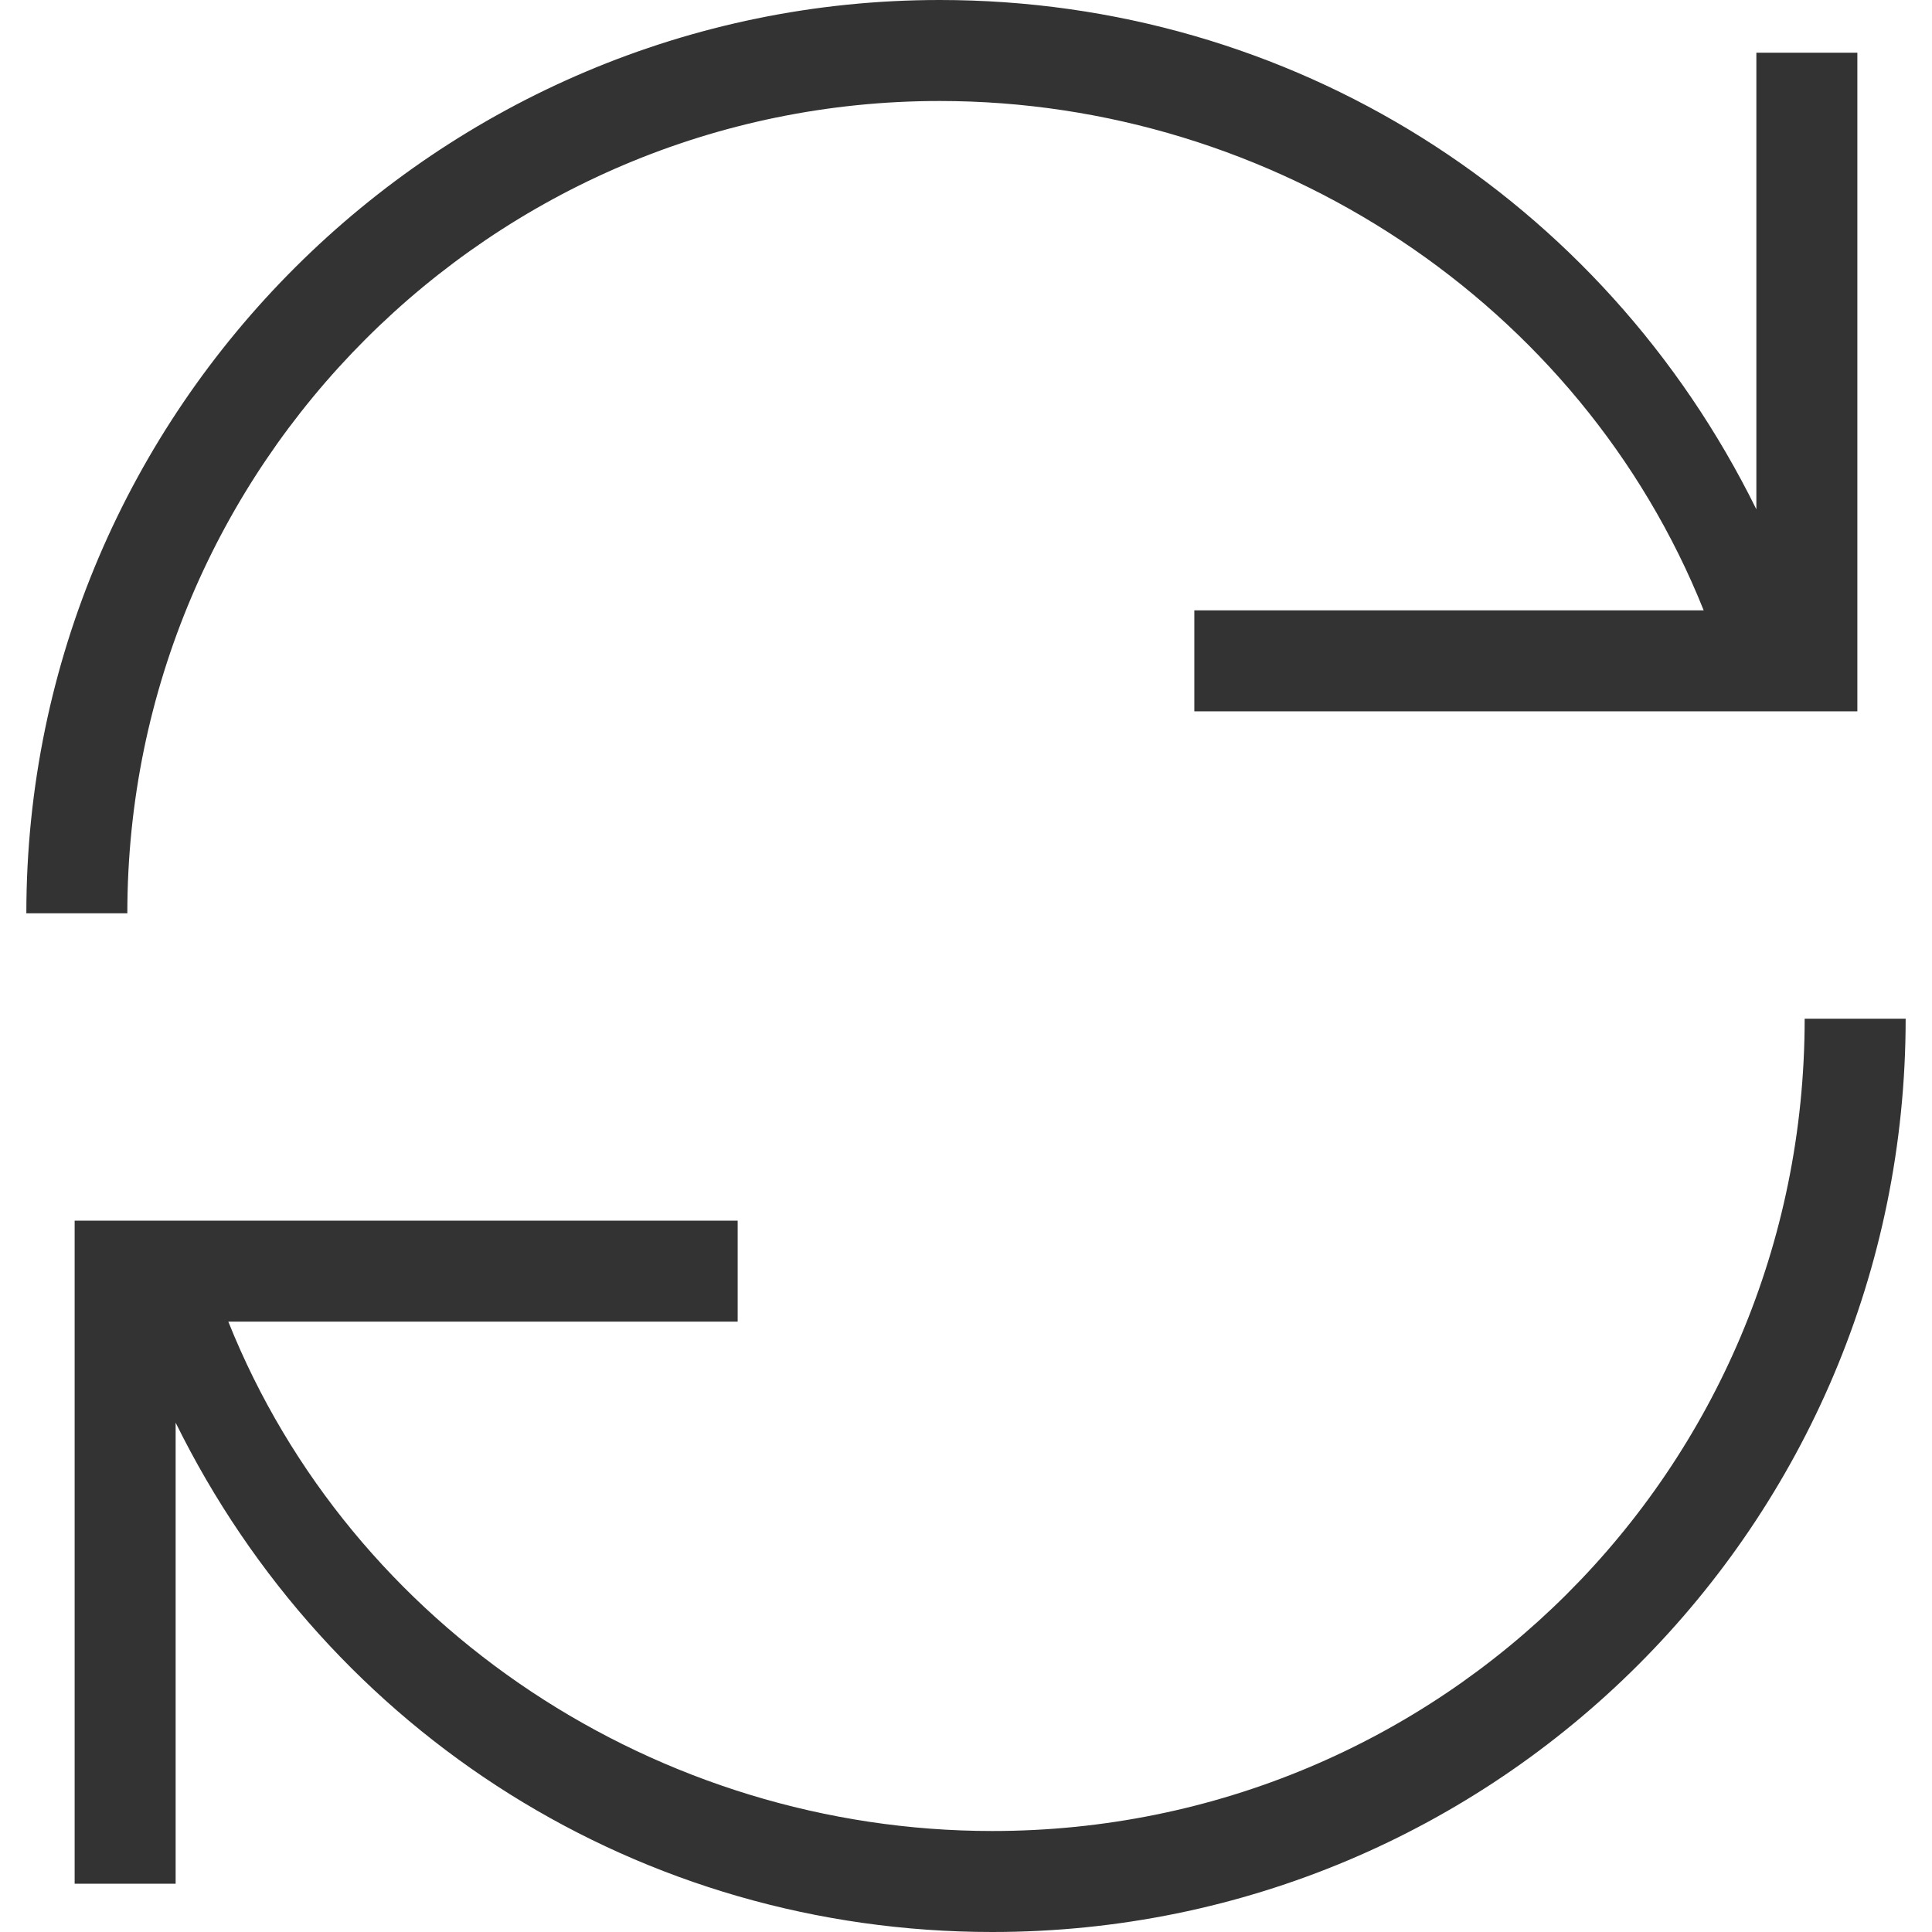
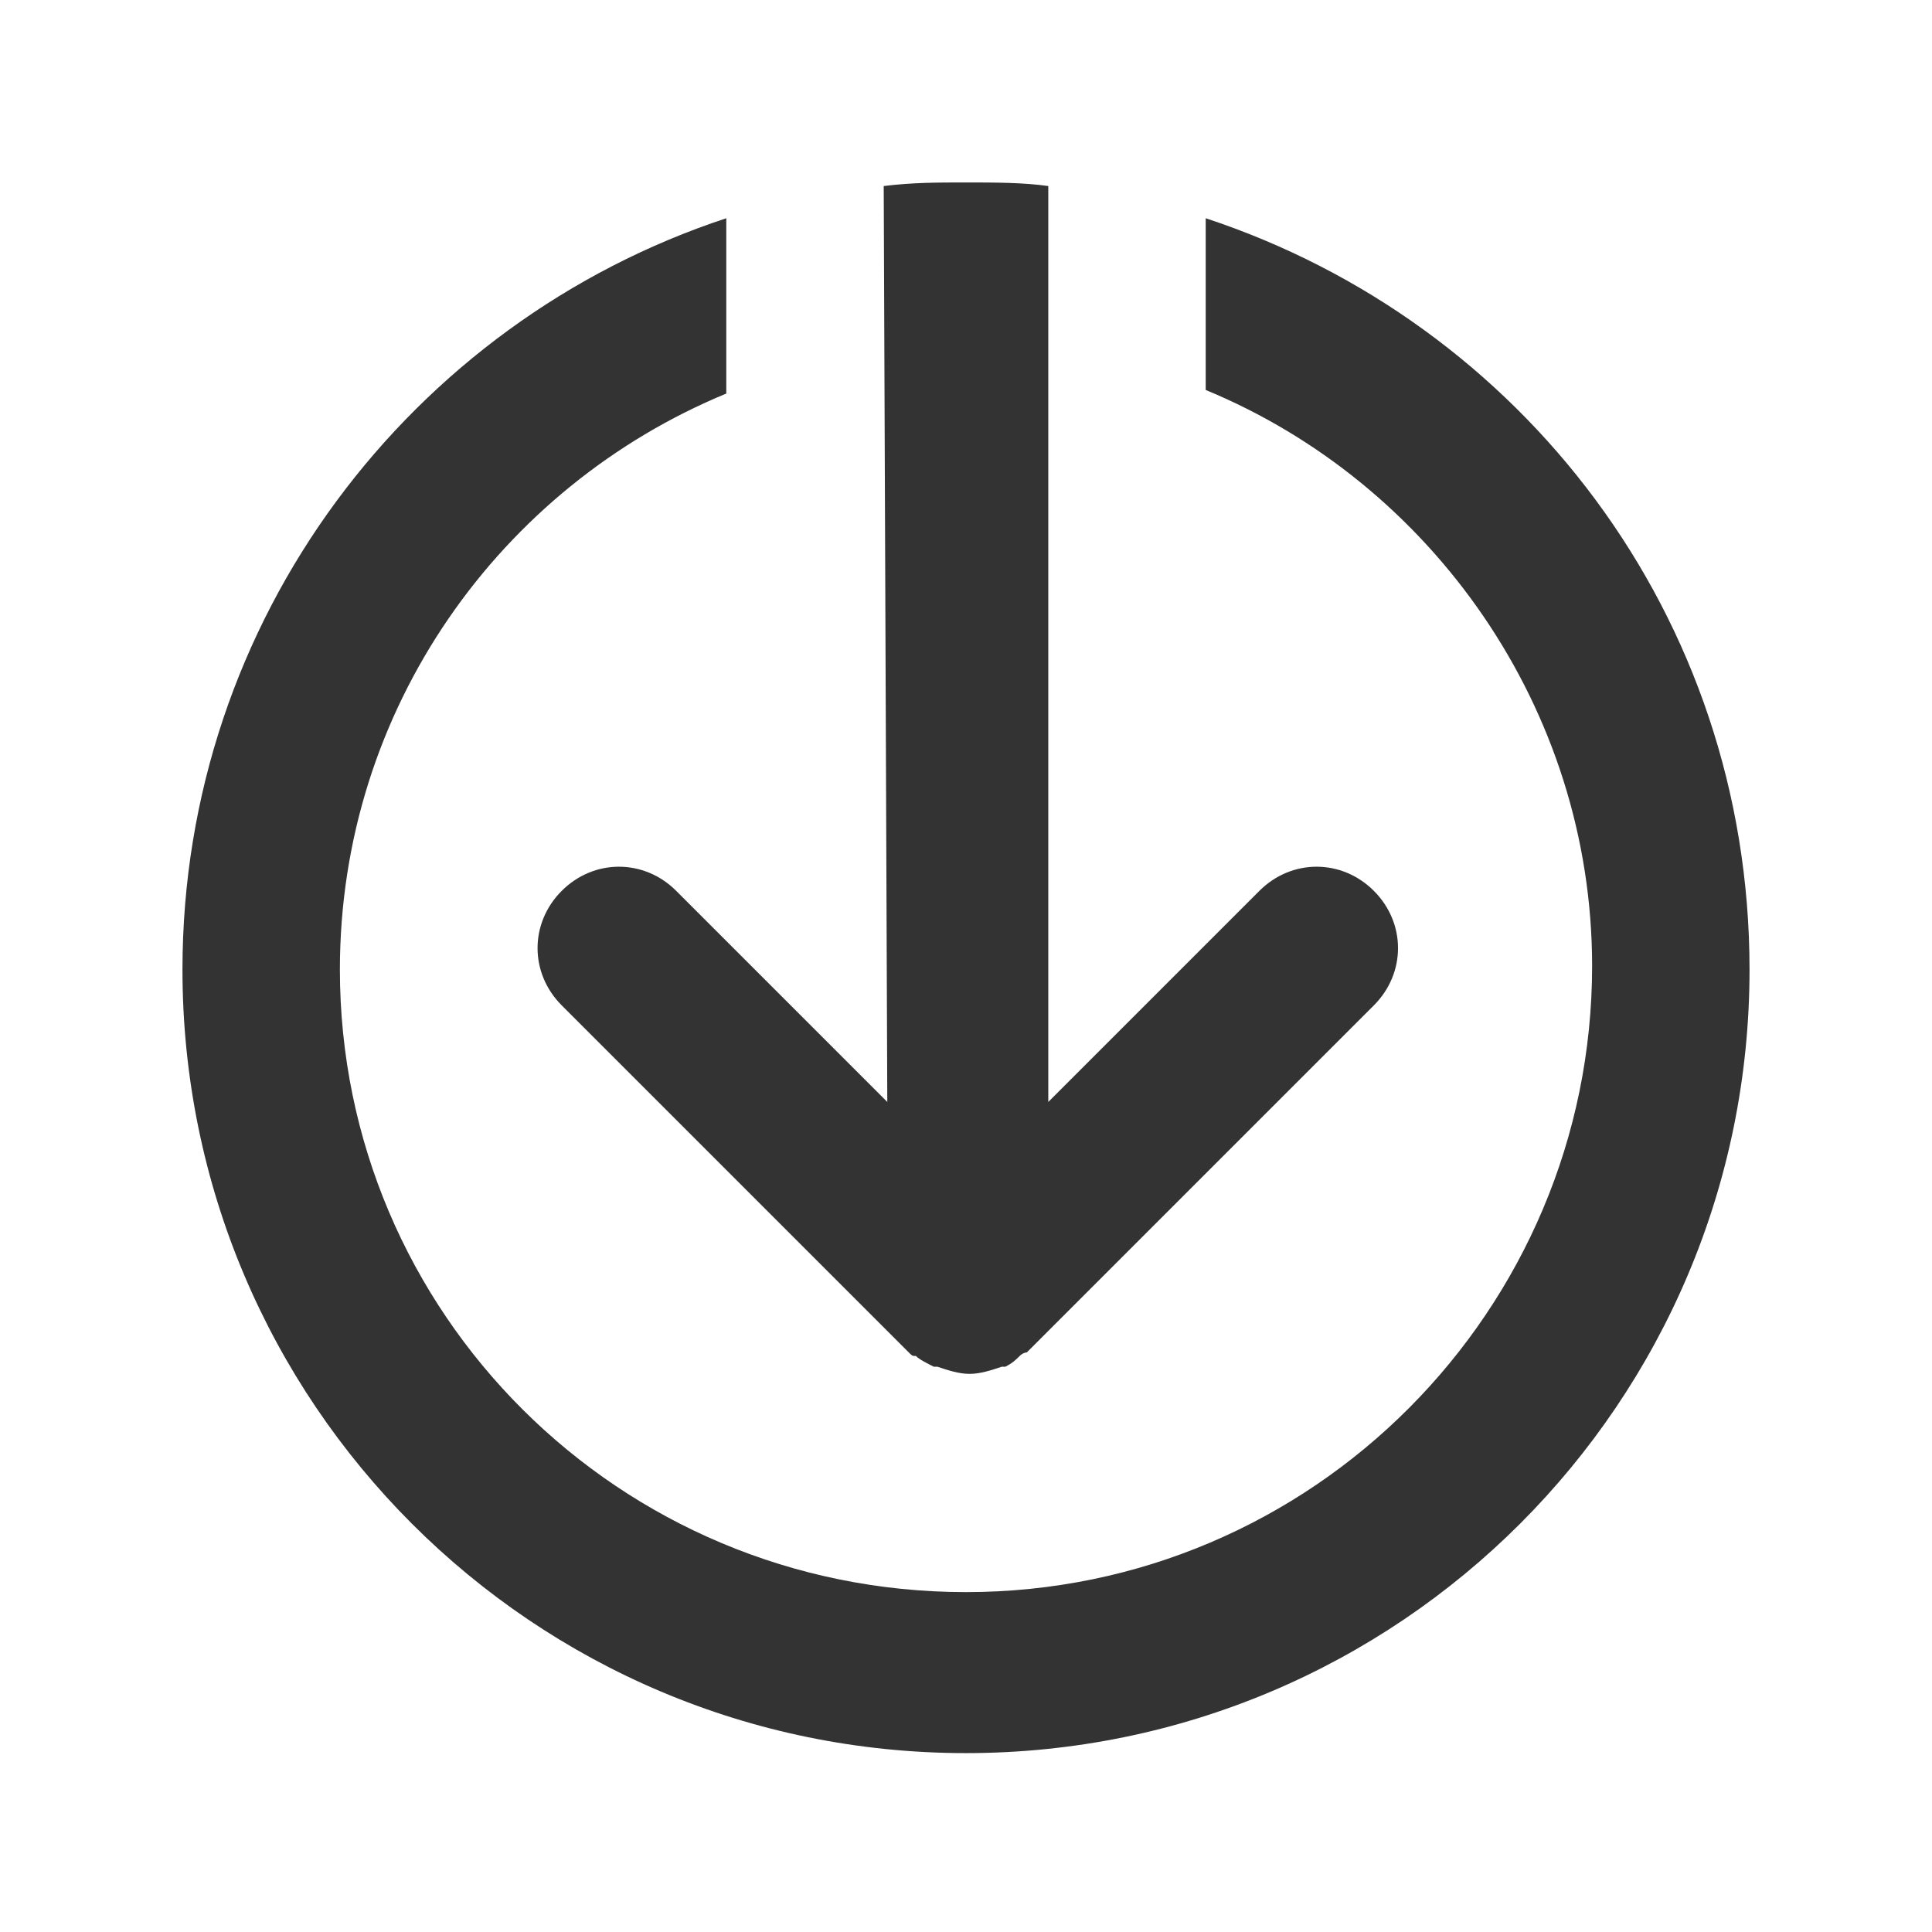
- <svg xmlns="http://www.w3.org/2000/svg" version="1.1" id="Слой_1" x="0px" y="0px" viewBox="0 0 44 44" style="enable-background:new 0 0 44 44;" xml:space="preserve">
+ <svg xmlns="http://www.w3.org/2000/svg" version="1.1" id="Слой_1" x="0px" y="0px" viewBox="0 0 54 54" style="enable-background:new 0 0 54 54;" xml:space="preserve">
  <style type="text/css">
	.st0{fill:#333333;}
</style>
-   <path class="st0" d="M21.4,2.3C29,2.3,36,6.9,38.8,13.9H27.2v2.3h15.1V1.2h-2.3v10.4C36.5,4.5,29.4,0,21.4,0C10,0,0.6,9.3,0.6,20.8  h2.3C2.9,10.6,11.2,2.3,21.4,2.3z M41.1,23.2c0,10.3-8.3,18.5-18.5,18.5C15,41.7,8,37.1,5.2,30.1h11.6v-2.3H1.7v15.1h2.3V32.4  C7.5,39.5,14.6,44,22.6,44c11.5,0,20.8-9.3,20.8-20.8H41.1z" />
+   <g>
+     <g>
+       <path class="st0" d="M24.8,30.8l-5.9-5.9c-0.9-0.9-2.3-0.9-3.2,0c-0.9,0.9-0.9,2.3,0,3.2l9.7,9.7c0.1,0.1,0.1,0.1,0.2,0.1    c0.1,0.1,0.3,0.2,0.5,0.3c0,0,0.1,0,0.1,0c0.3,0.1,0.6,0.2,0.9,0.2s0.6-0.1,0.9-0.2c0,0,0.1,0,0.1,0c0.2-0.1,0.3-0.2,0.4-0.3    c0.1-0.1,0.2-0.1,0.2-0.1l9.7-9.7c0.9-0.9,0.9-2.3,0-3.2c-0.9-0.9-2.3-0.9-3.2,0l-5.9,5.9l0-25.6c-0.7-0.1-1.5-0.1-2.3-0.1    c-0.8,0-1.5,0-2.3,0.1L24.8,30.8z" />
+       <path class="st0" d="M33.7,6.1v4.8c6.3,2.6,10.8,8.9,10.8,16.1c0,9.6-7.8,17.5-17.5,17.5S9.5,36.7,9.5,27.1    c0-7.3,4.5-13.5,10.8-16.1V6.1C11.5,9,5.1,17.3,5.1,27.1C5.1,39.2,14.9,49,27,49c12.1,0,21.9-9.8,21.9-21.9    C48.9,17.2,42.5,9,33.7,6.1" />
+     </g>
+   </g>
</svg>
